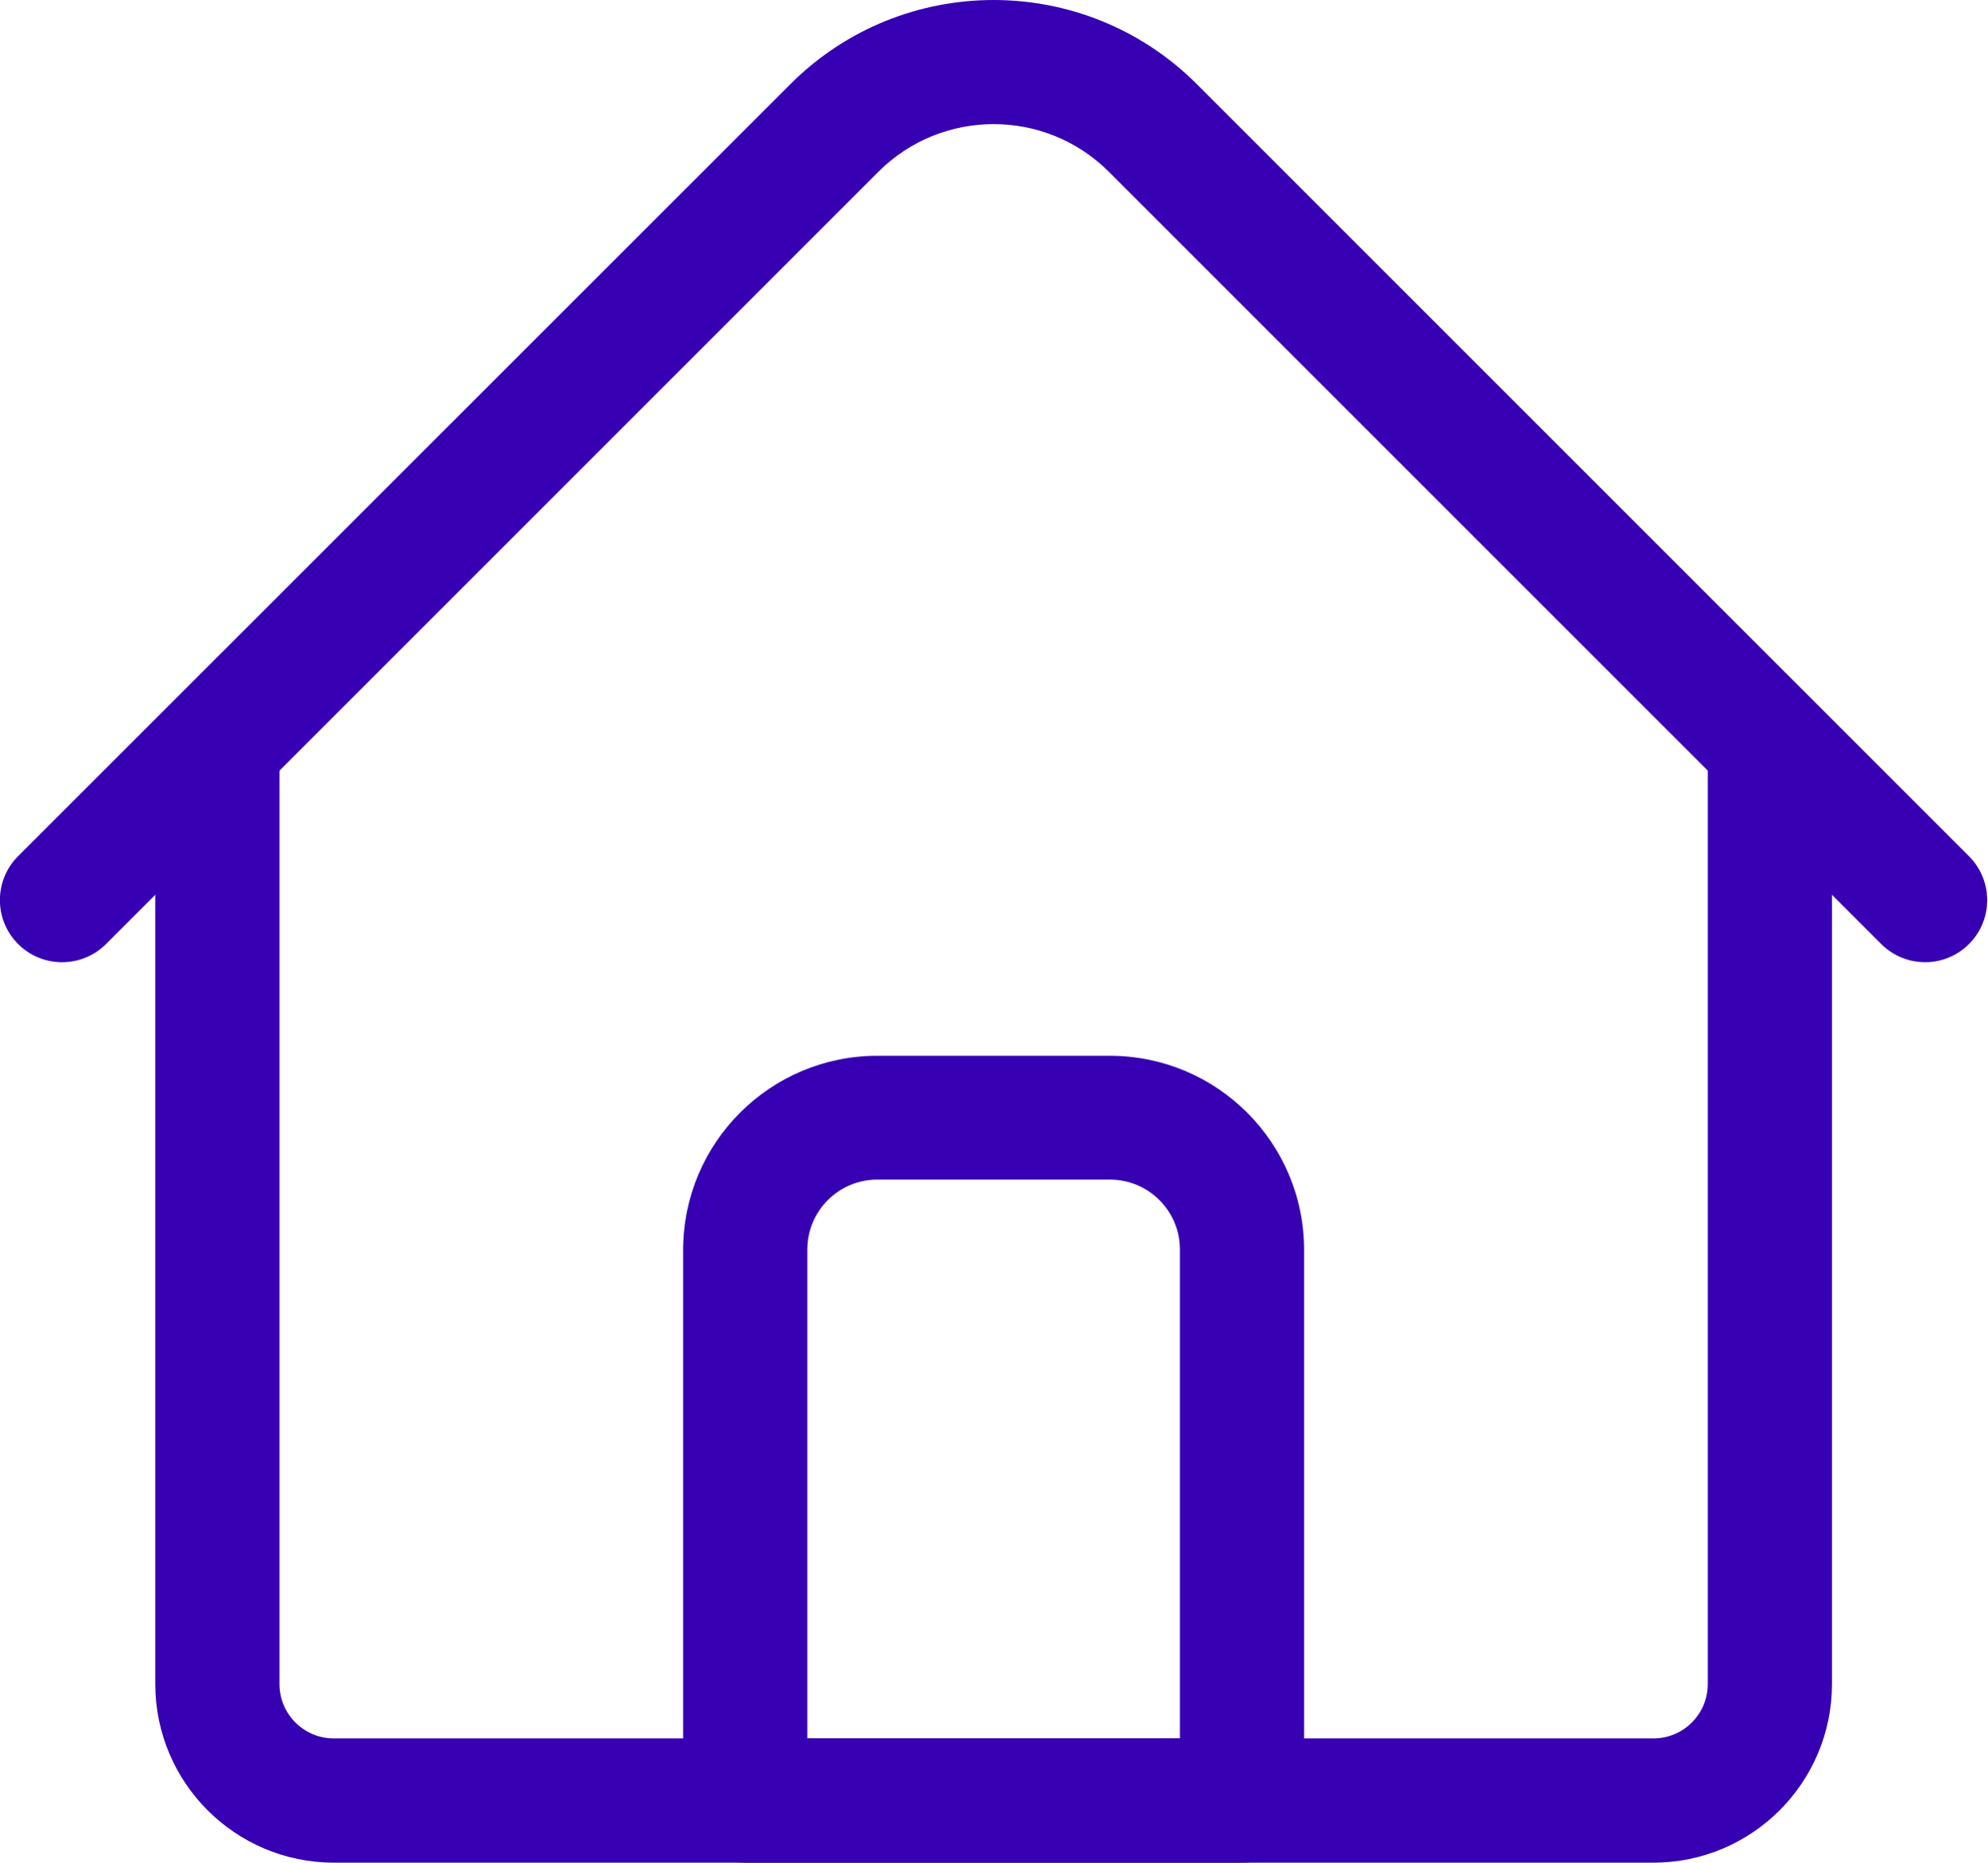
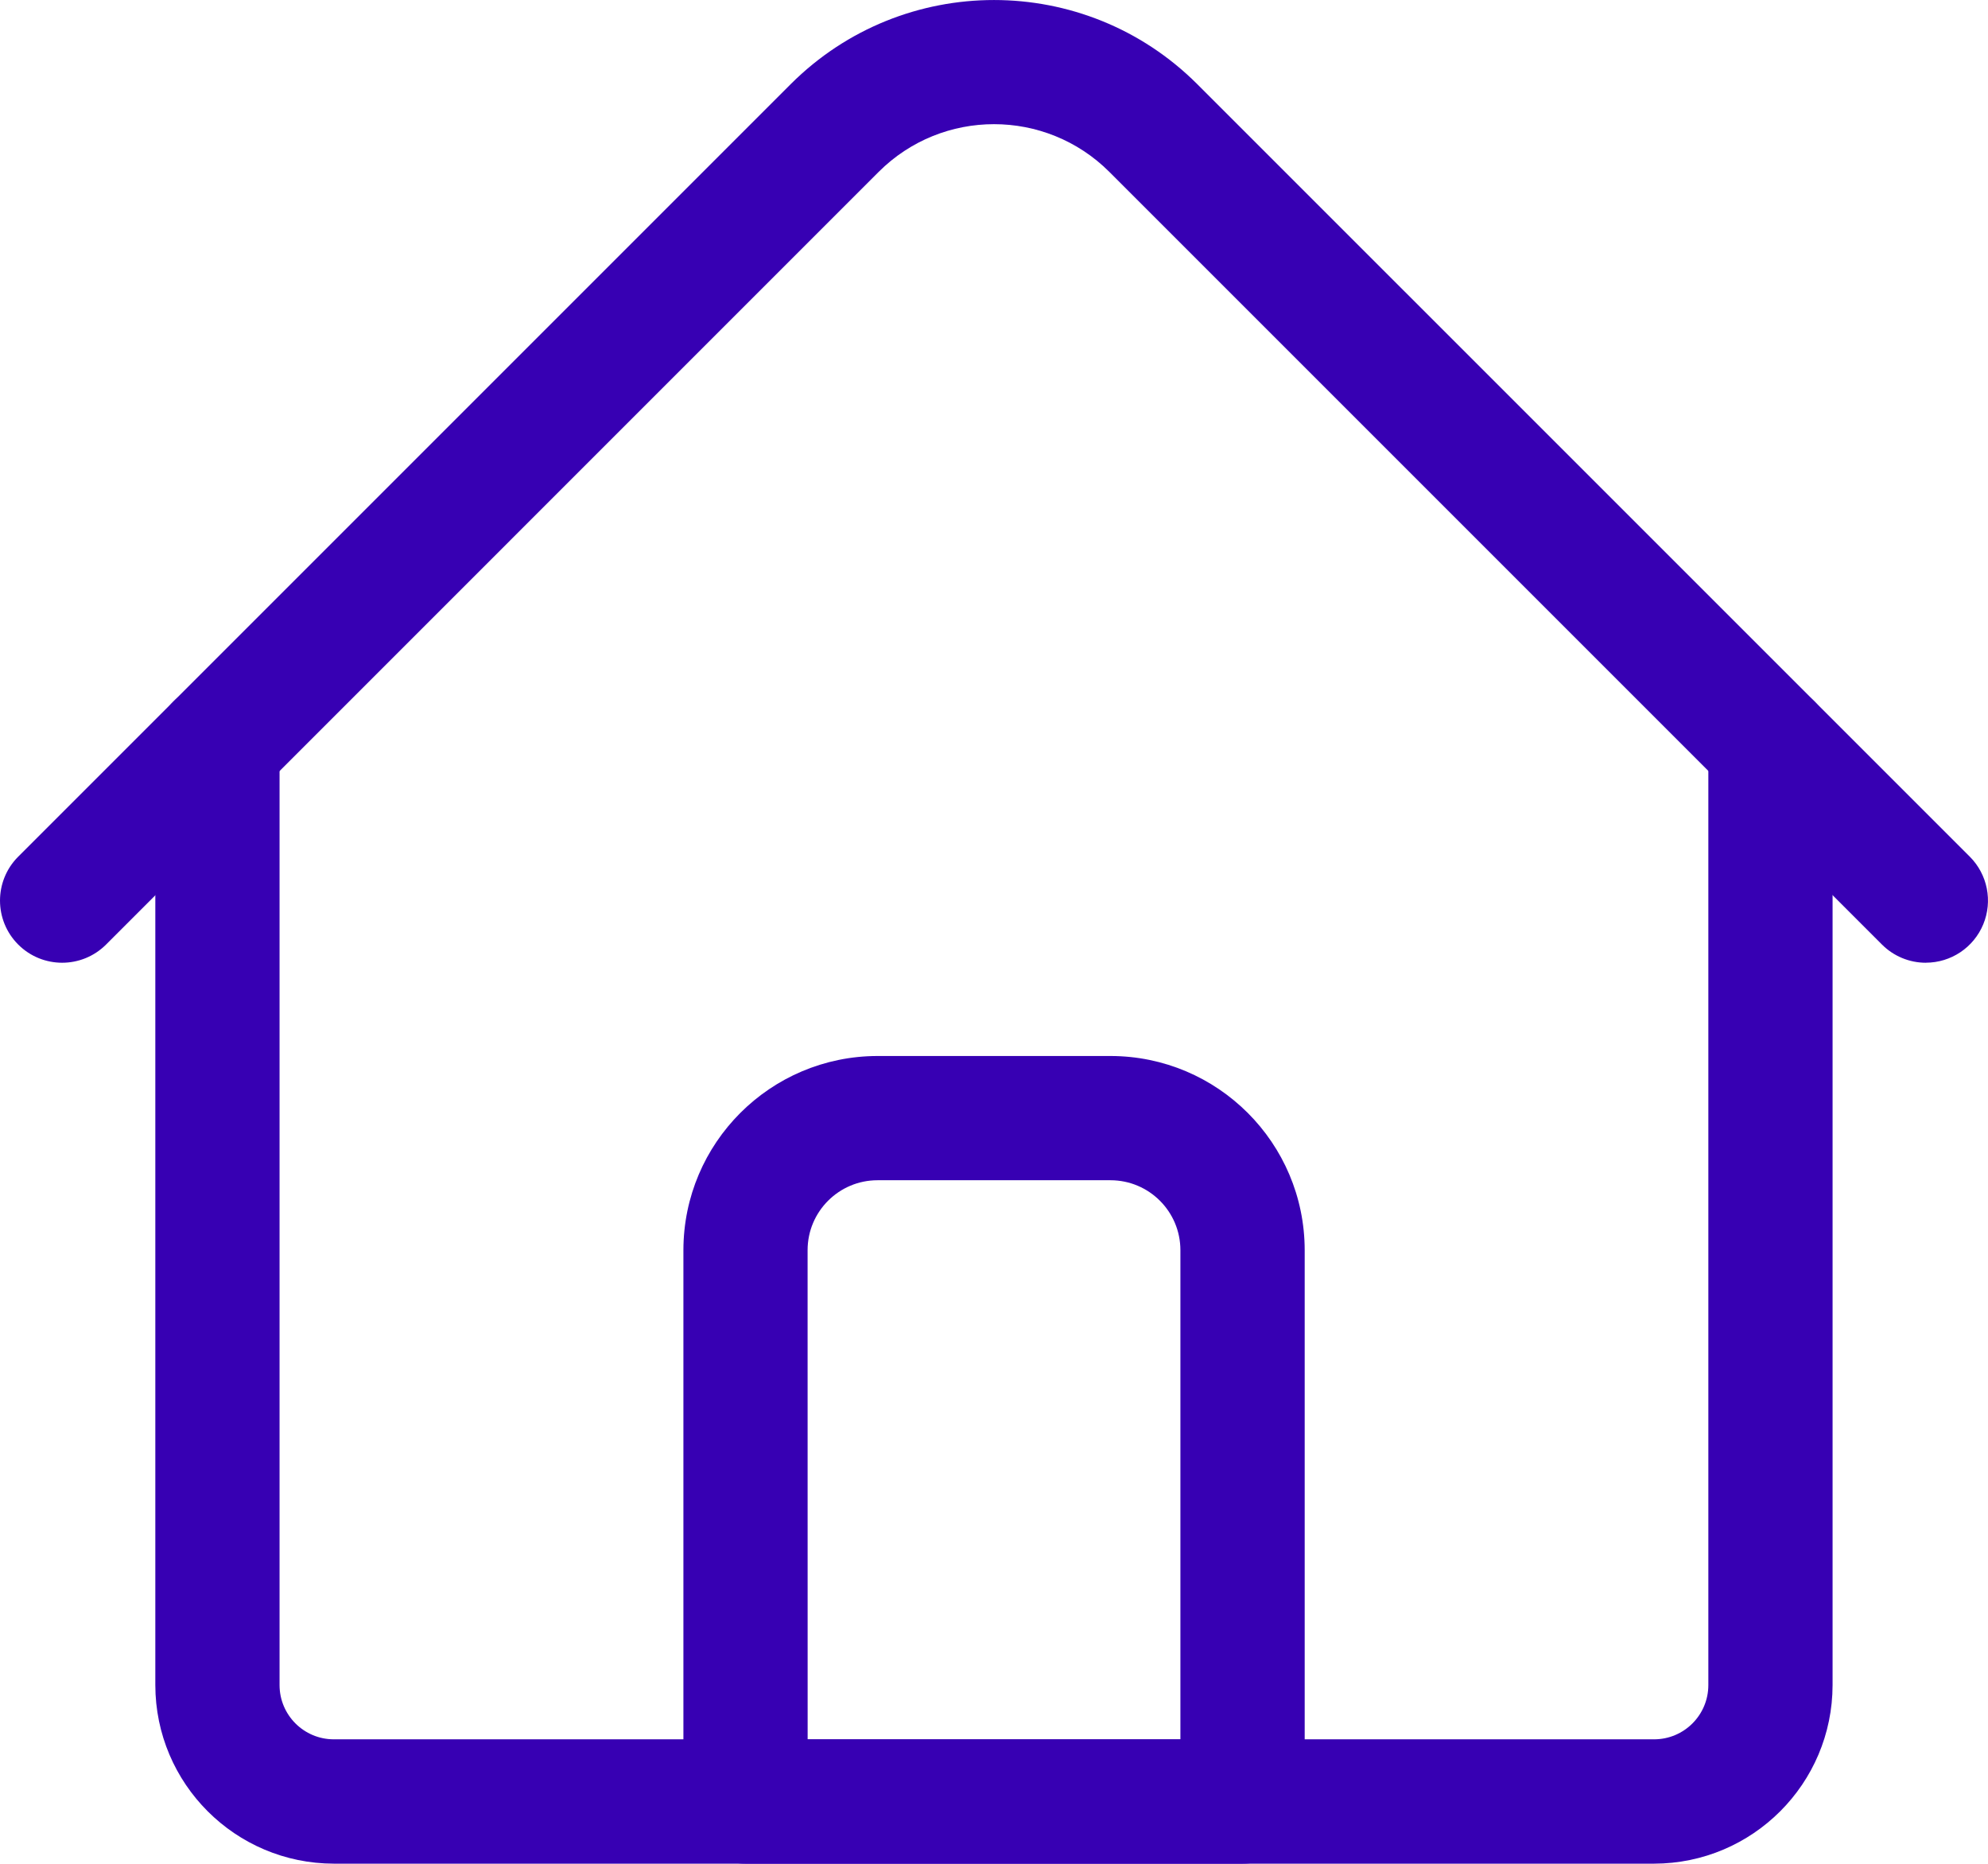
- <svg xmlns="http://www.w3.org/2000/svg" width="33.904" height="31.783" viewBox="0 0 33.904 31.783">
+ <svg xmlns="http://www.w3.org/2000/svg" width="40.292" height="37.771" viewBox="0 0 40.292 37.771">
  <g id="home" transform="translate(0 -16.017)">
-     <path id="Path_4" data-name="Path 4" d="M65.561,212.095H43.046A3.05,3.05,0,0,1,40,209.049V193.022a1.06,1.06,0,0,1,2.119,0v16.026a.928.928,0,0,0,.927.927H65.561a.928.928,0,0,0,.927-.927V193.022a1.06,1.06,0,0,1,2.119,0v16.026A3.05,3.05,0,0,1,65.561,212.095Z" transform="translate(-37.351 -164.295)" fill="#3700b3" />
-     <path id="Path_5" data-name="Path 5" d="M32.845,32.435a1.056,1.056,0,0,1-.749-.31L18.919,18.948a2.784,2.784,0,0,0-3.933,0L1.809,32.125a1.059,1.059,0,0,1-1.5-1.5L13.487,17.45a4.906,4.906,0,0,1,6.93,0L33.594,30.627a1.06,1.06,0,0,1-.749,1.809Z" transform="translate(0 0)" fill="#3700b3" />
-     <path id="Path_6" data-name="Path 6" d="M185.536,301.757h-8.476A1.06,1.06,0,0,1,176,300.7v-9.4a3.315,3.315,0,0,1,3.311-3.311h3.973a3.315,3.315,0,0,1,3.311,3.311v9.4A1.06,1.06,0,0,1,185.536,301.757Zm-7.417-2.119h6.357v-8.344a1.193,1.193,0,0,0-1.192-1.192h-3.973a1.193,1.193,0,0,0-1.192,1.192Z" transform="translate(-164.345 -253.957)" fill="#3700b3" />
+     <path id="Path_4" data-name="Path 4" d="M70.376,215.888H43.62a3.624,3.624,0,0,1-3.62-3.62V193.222a1.259,1.259,0,0,1,2.518,0v19.046a1.1,1.1,0,0,0,1.1,1.1H70.376a1.1,1.1,0,0,0,1.1-1.1V193.222a1.259,1.259,0,0,1,2.518,0v19.046A3.624,3.624,0,0,1,70.376,215.888Z" transform="translate(-36.852 -162.1)" fill="#3700b3" />
+     <path id="Path_5" data-name="Path 5" d="M39.033,35.529a1.255,1.255,0,0,1-.89-.369L22.483,19.5a3.309,3.309,0,0,0-4.674,0L2.15,35.16A1.259,1.259,0,1,1,.369,33.379L16.028,17.72a5.83,5.83,0,0,1,8.235,0L39.923,33.379a1.259,1.259,0,0,1-.89,2.149Z" transform="translate(0 0)" fill="#3700b3" />
+     <path id="Path_6" data-name="Path 6" d="M187.332,304.352H177.259A1.259,1.259,0,0,1,176,303.092V291.918a3.939,3.939,0,0,1,3.935-3.935h4.722a3.939,3.939,0,0,1,3.935,3.935v11.175A1.259,1.259,0,0,1,187.332,304.352Zm-8.814-2.518h7.555v-9.916a1.418,1.418,0,0,0-1.417-1.417h-4.722a1.418,1.418,0,0,0-1.417,1.417Z" transform="translate(-162.149 -250.564)" fill="#3700b3" />
  </g>
</svg>
